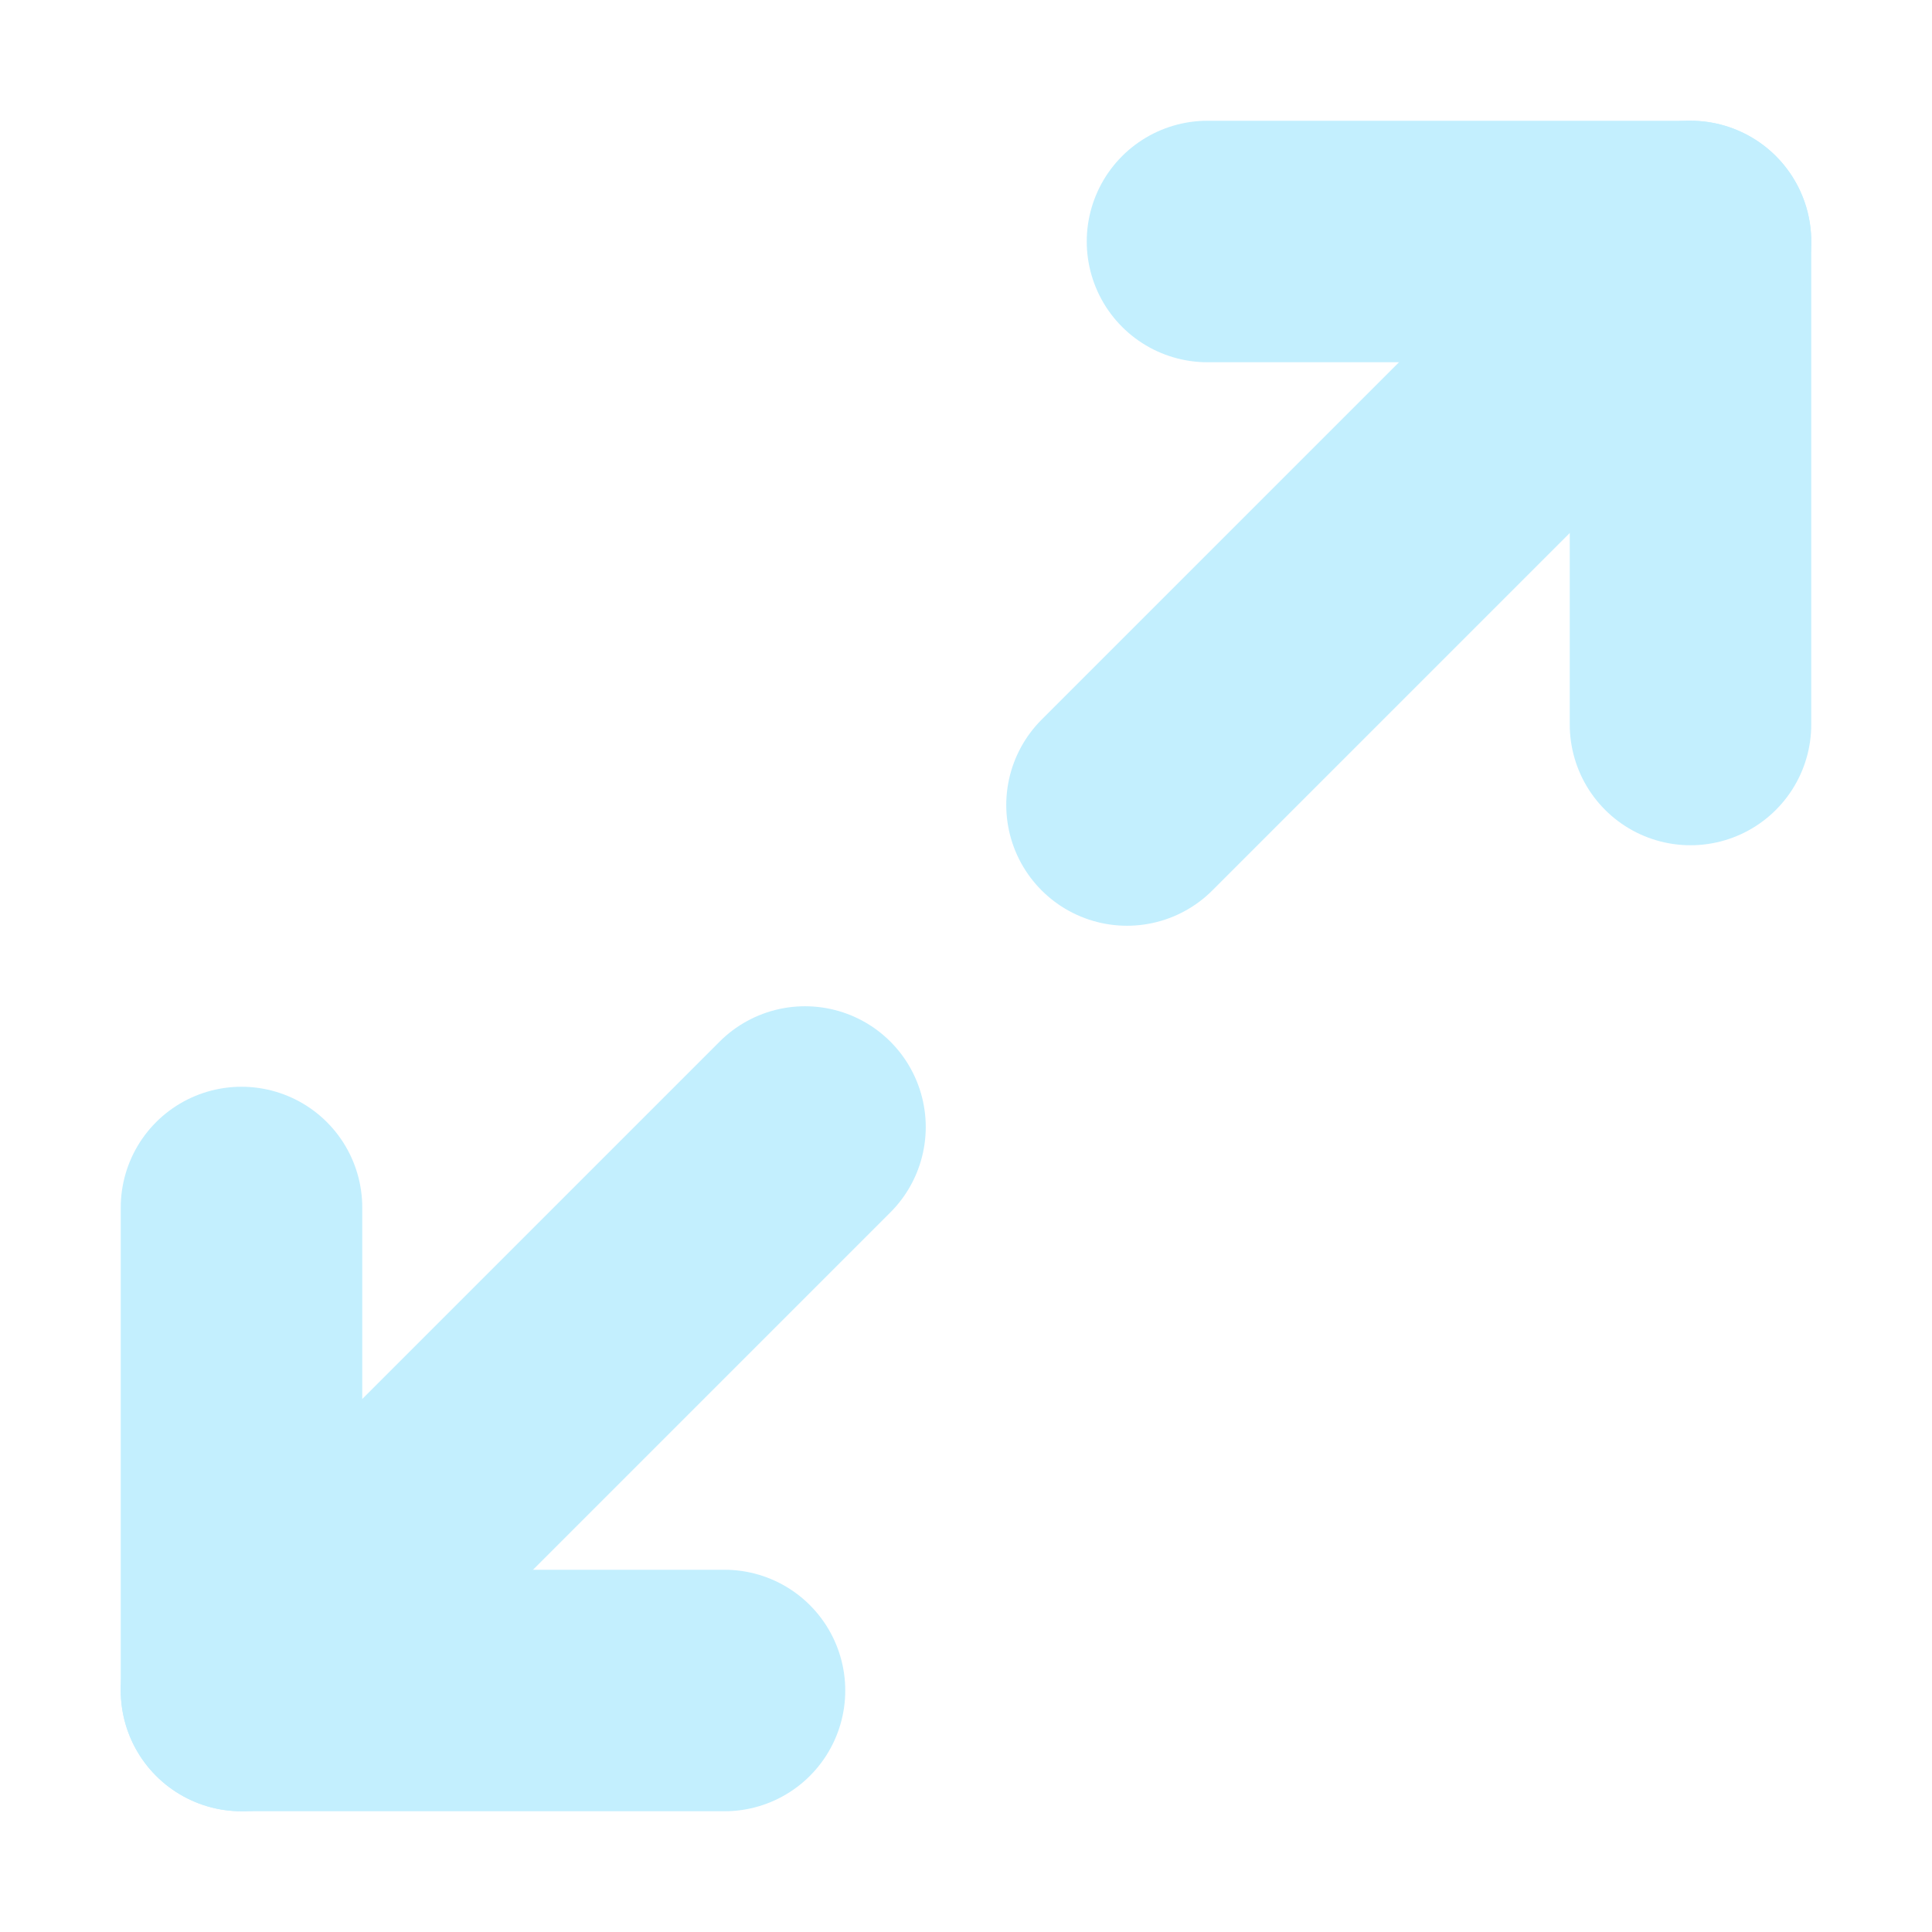
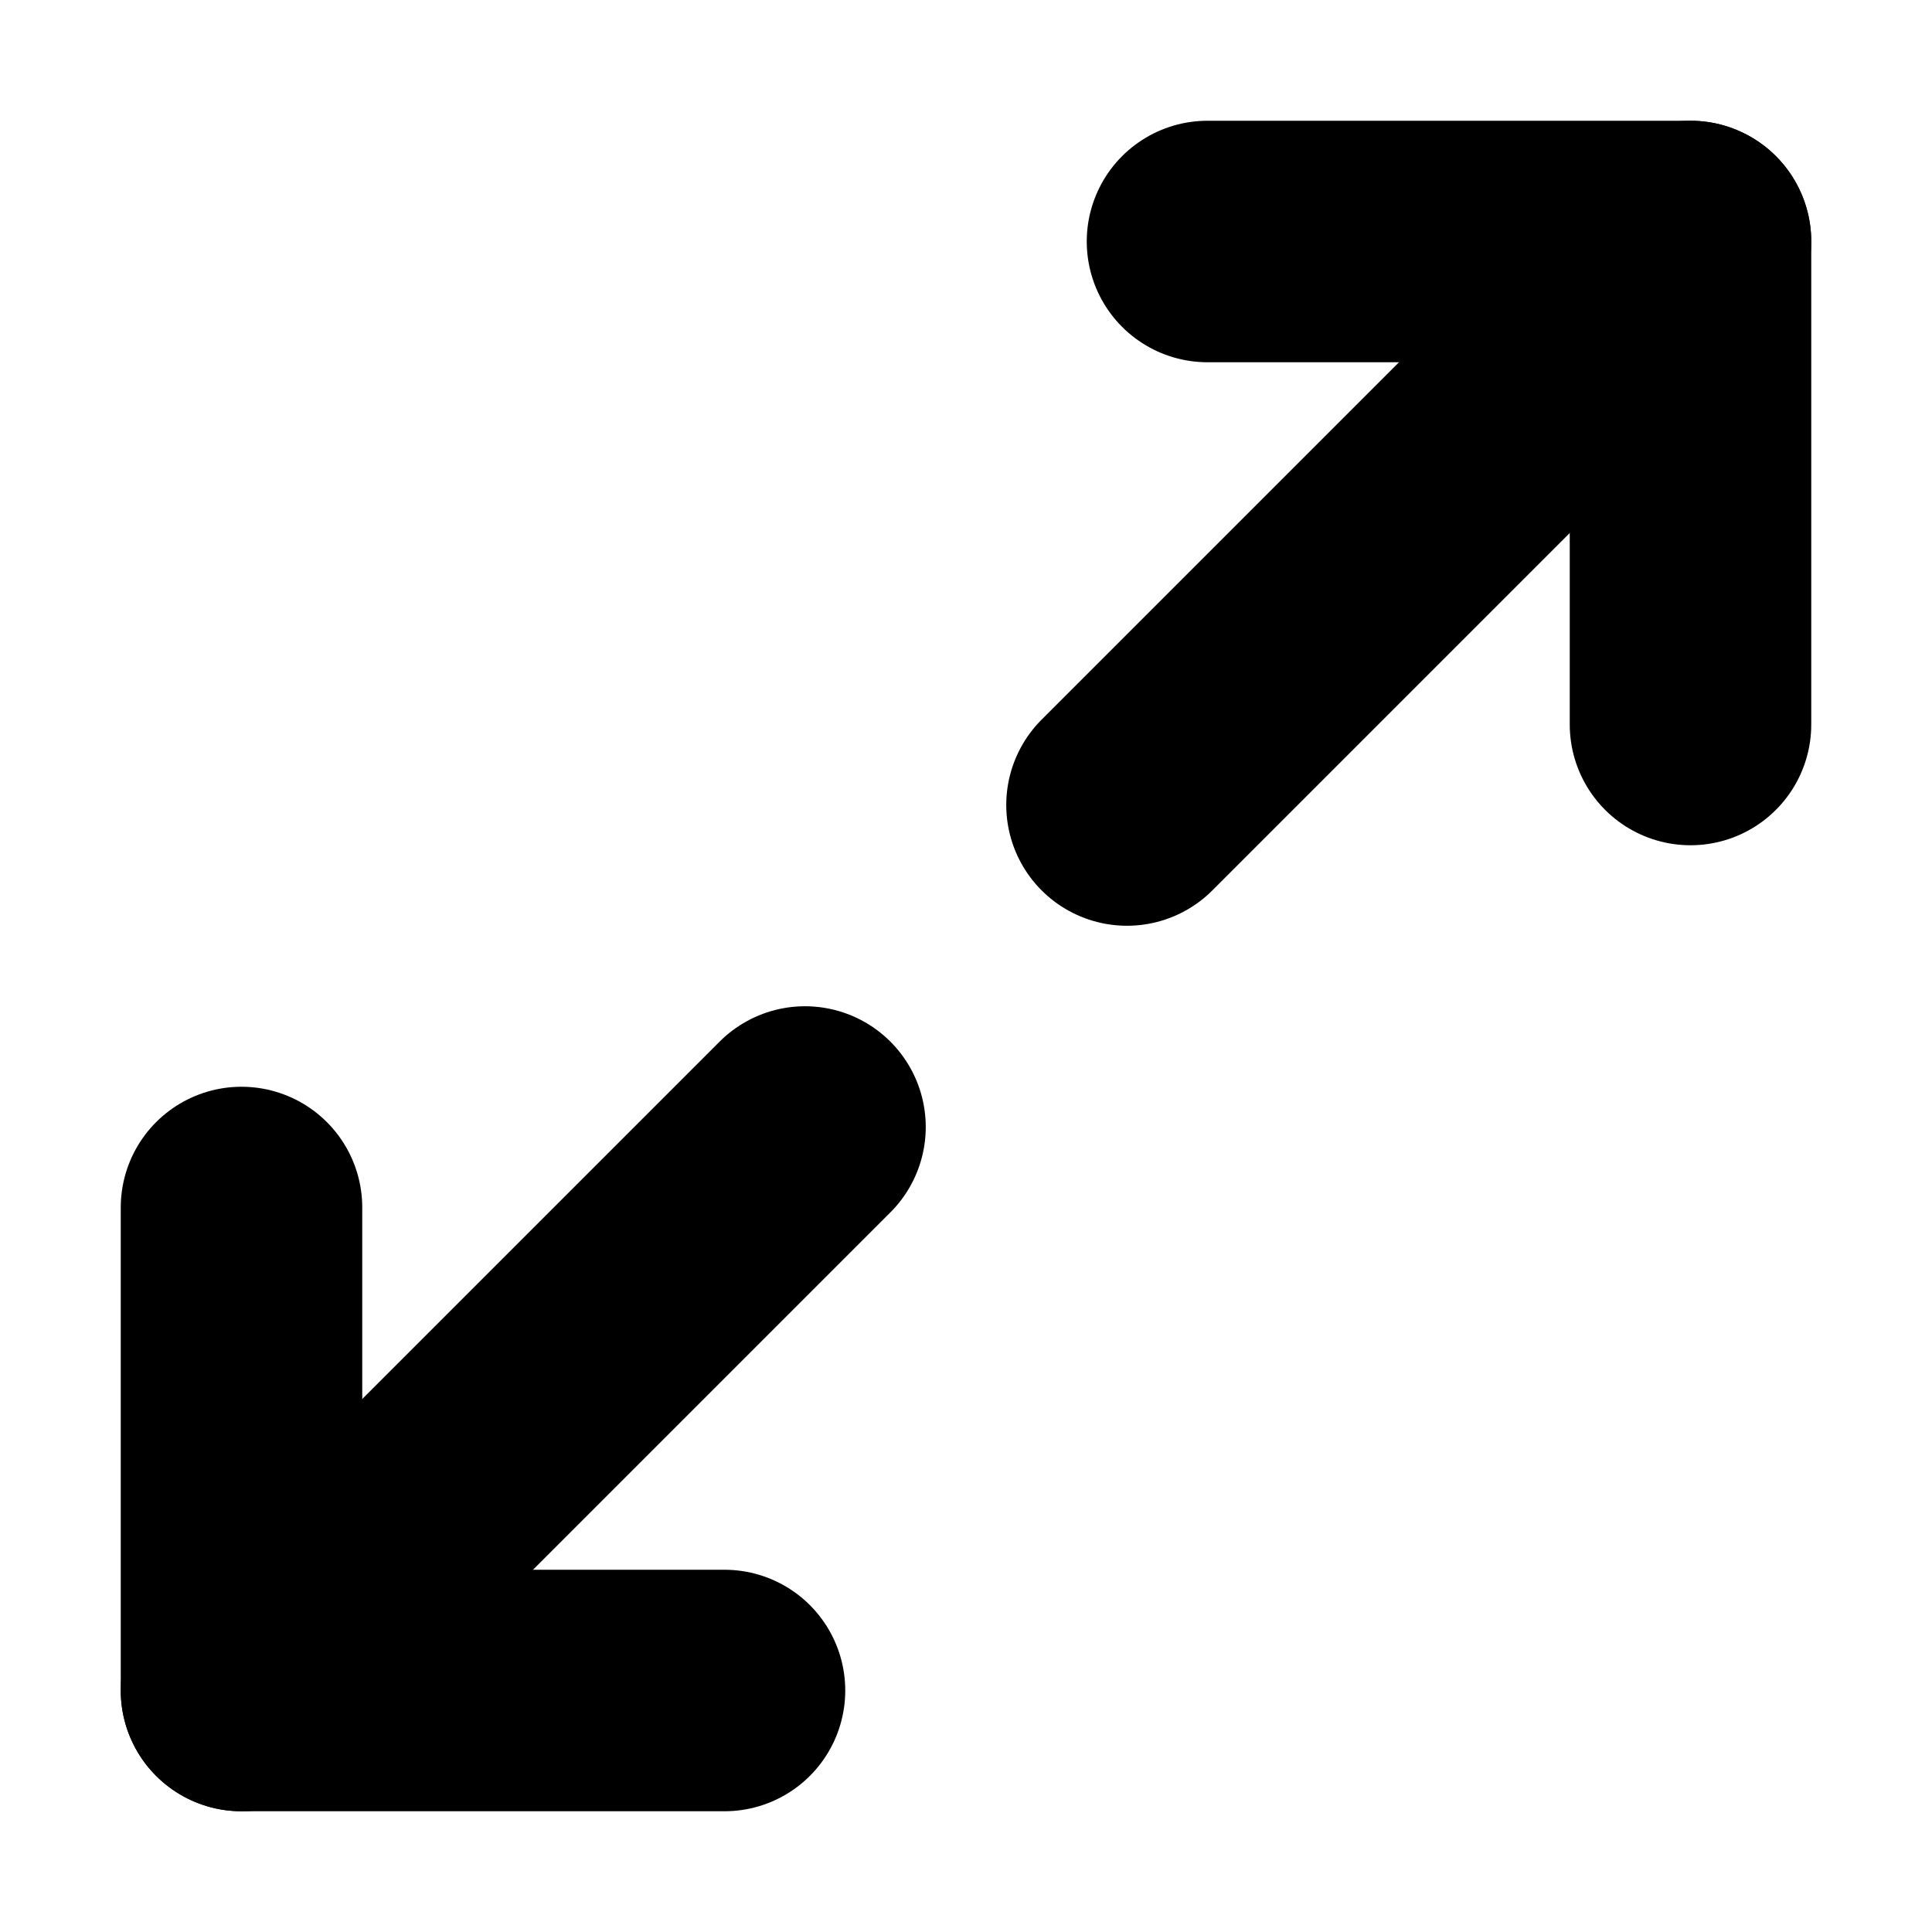
- <svg xmlns="http://www.w3.org/2000/svg" width="24" height="24" viewBox="0 0 24 24" fill="none" stroke=" #c3effe" stroke-width="3" stroke-linecap="round" stroke-linejoin="round" class="lucide lucide-maximize2-icon lucide-maximize-2">
+ <svg xmlns="http://www.w3.org/2000/svg" width="24" height="24" viewBox="0 0 24 24" fill="none" stroke="currentColor" stroke-width="3" stroke-linecap="round" stroke-linejoin="round" class="lucide lucide-maximize2-icon lucide-maximize-2">
  <path d="M15 3h6v6" />
  <path d="m21 3-7 7" />
  <path d="m3 21 7-7" />
  <path d="M9 21H3v-6" />
</svg>
